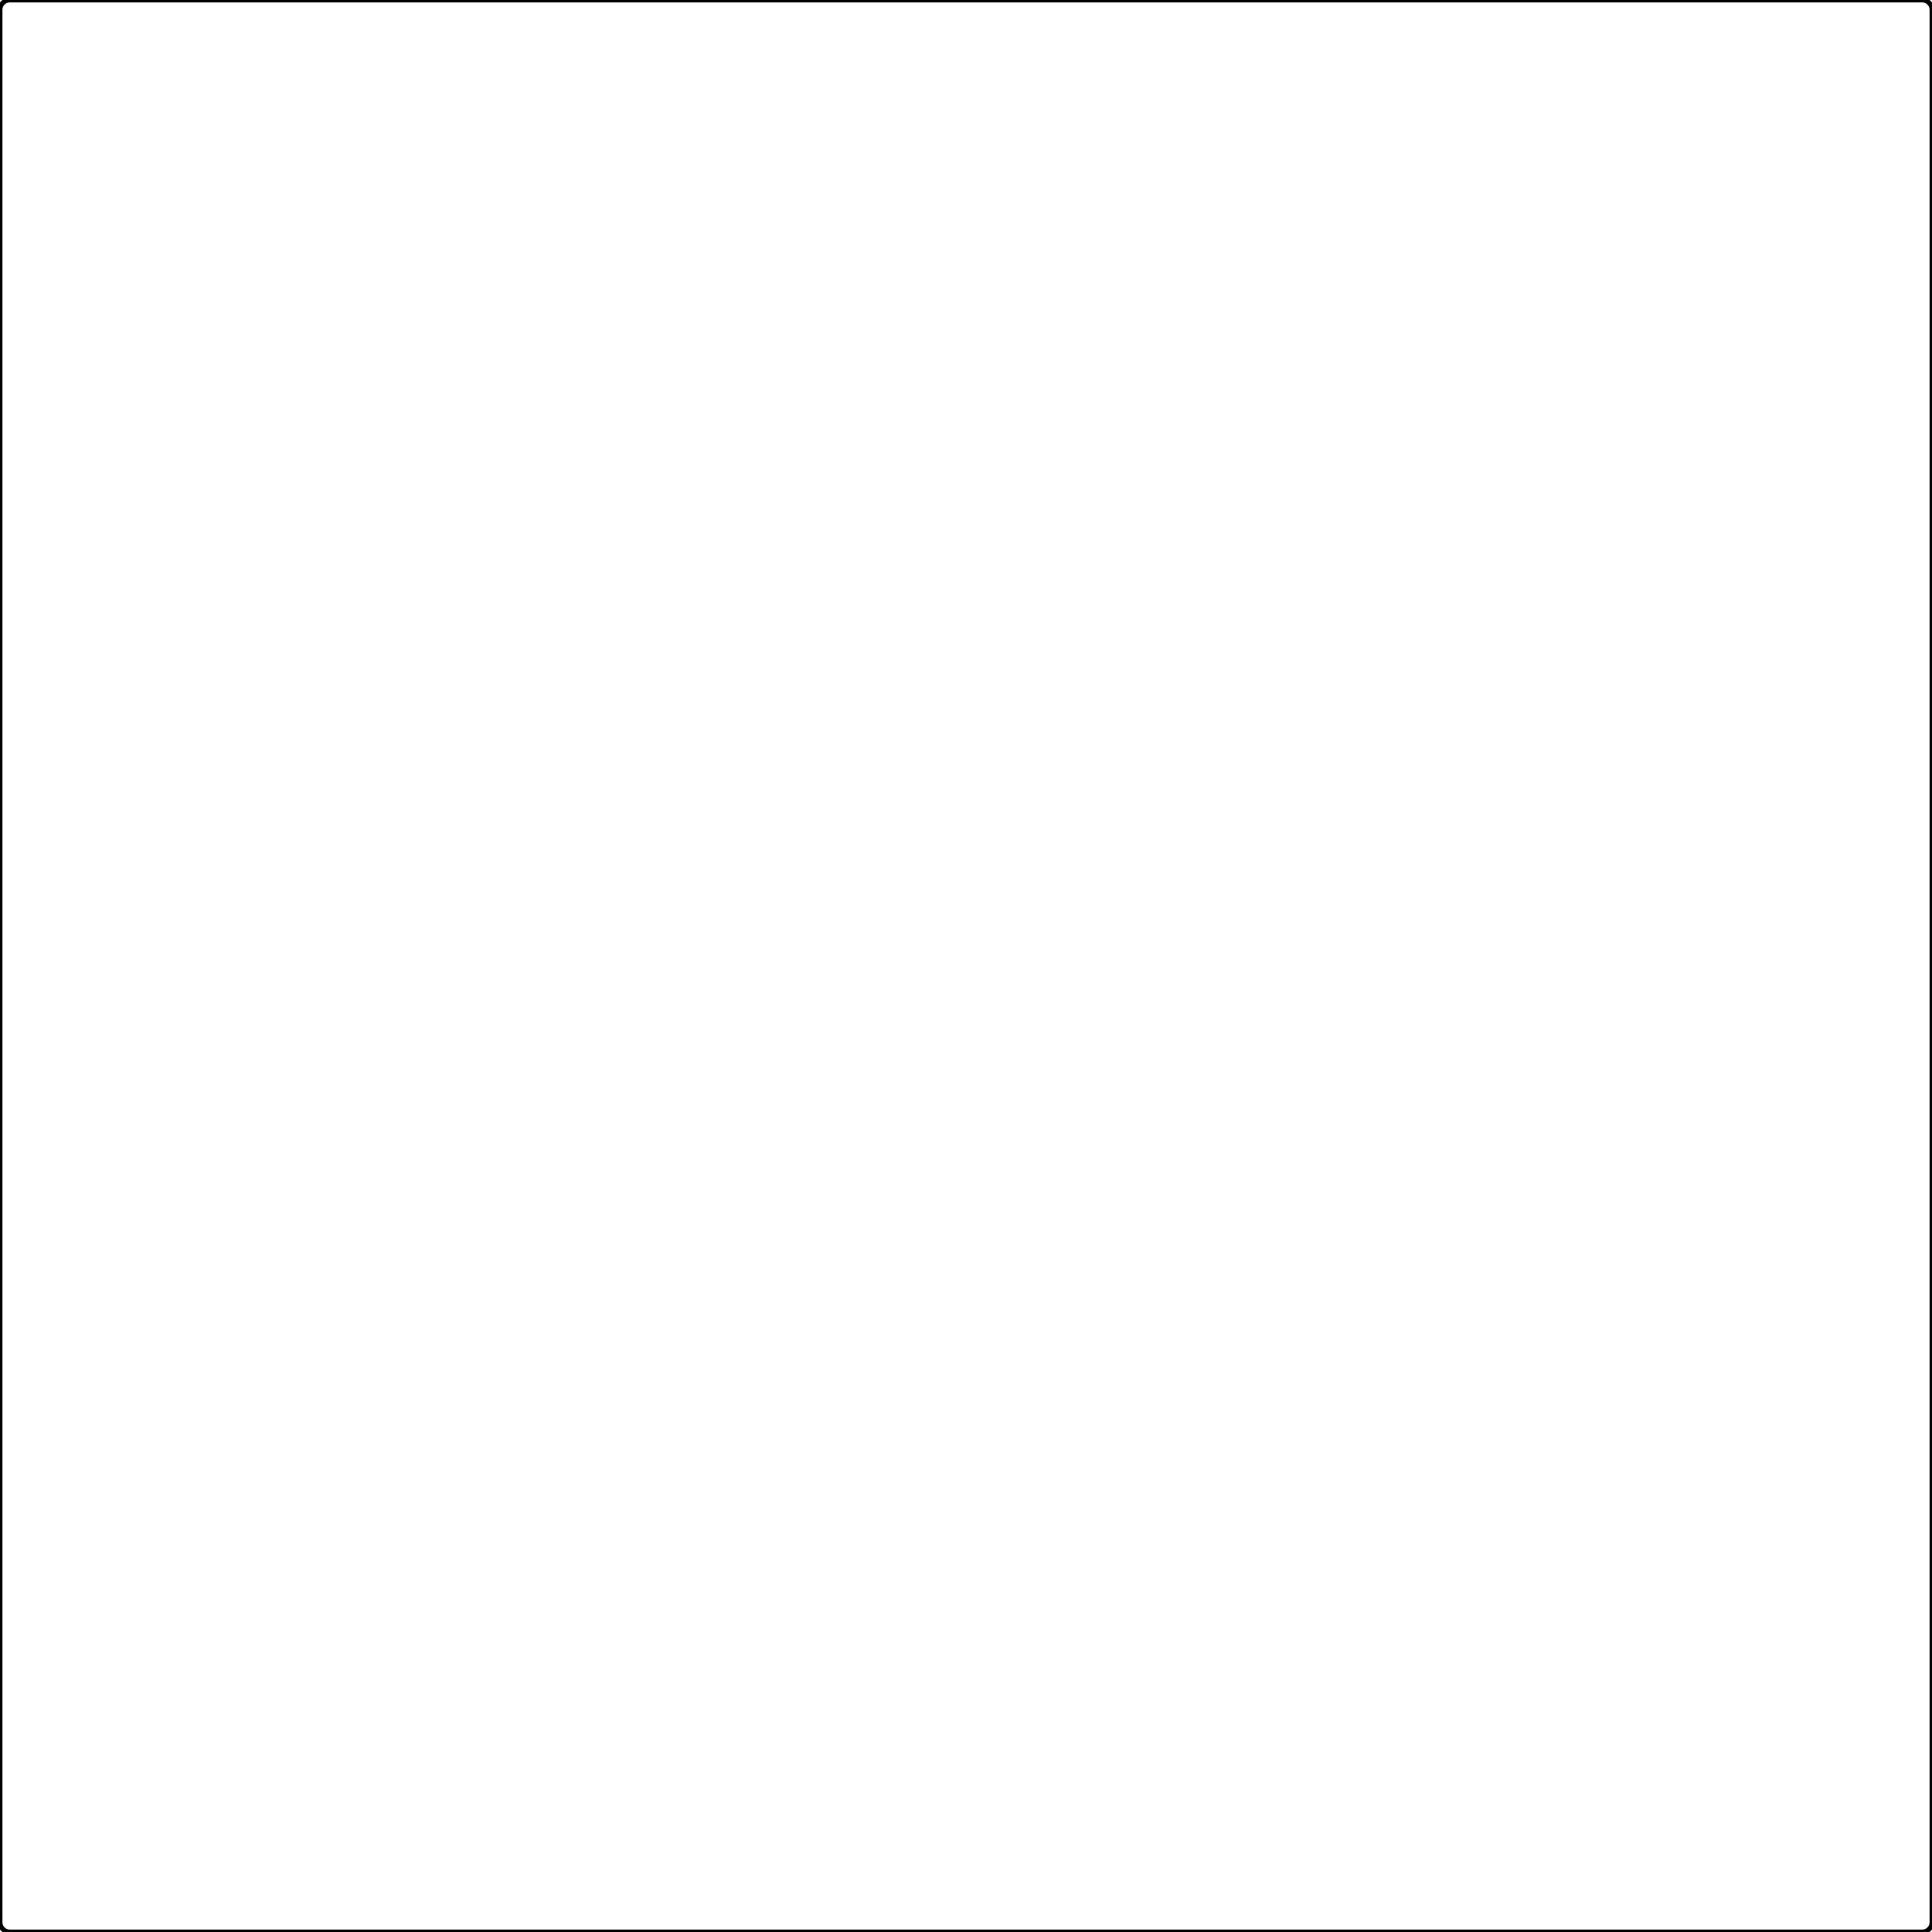
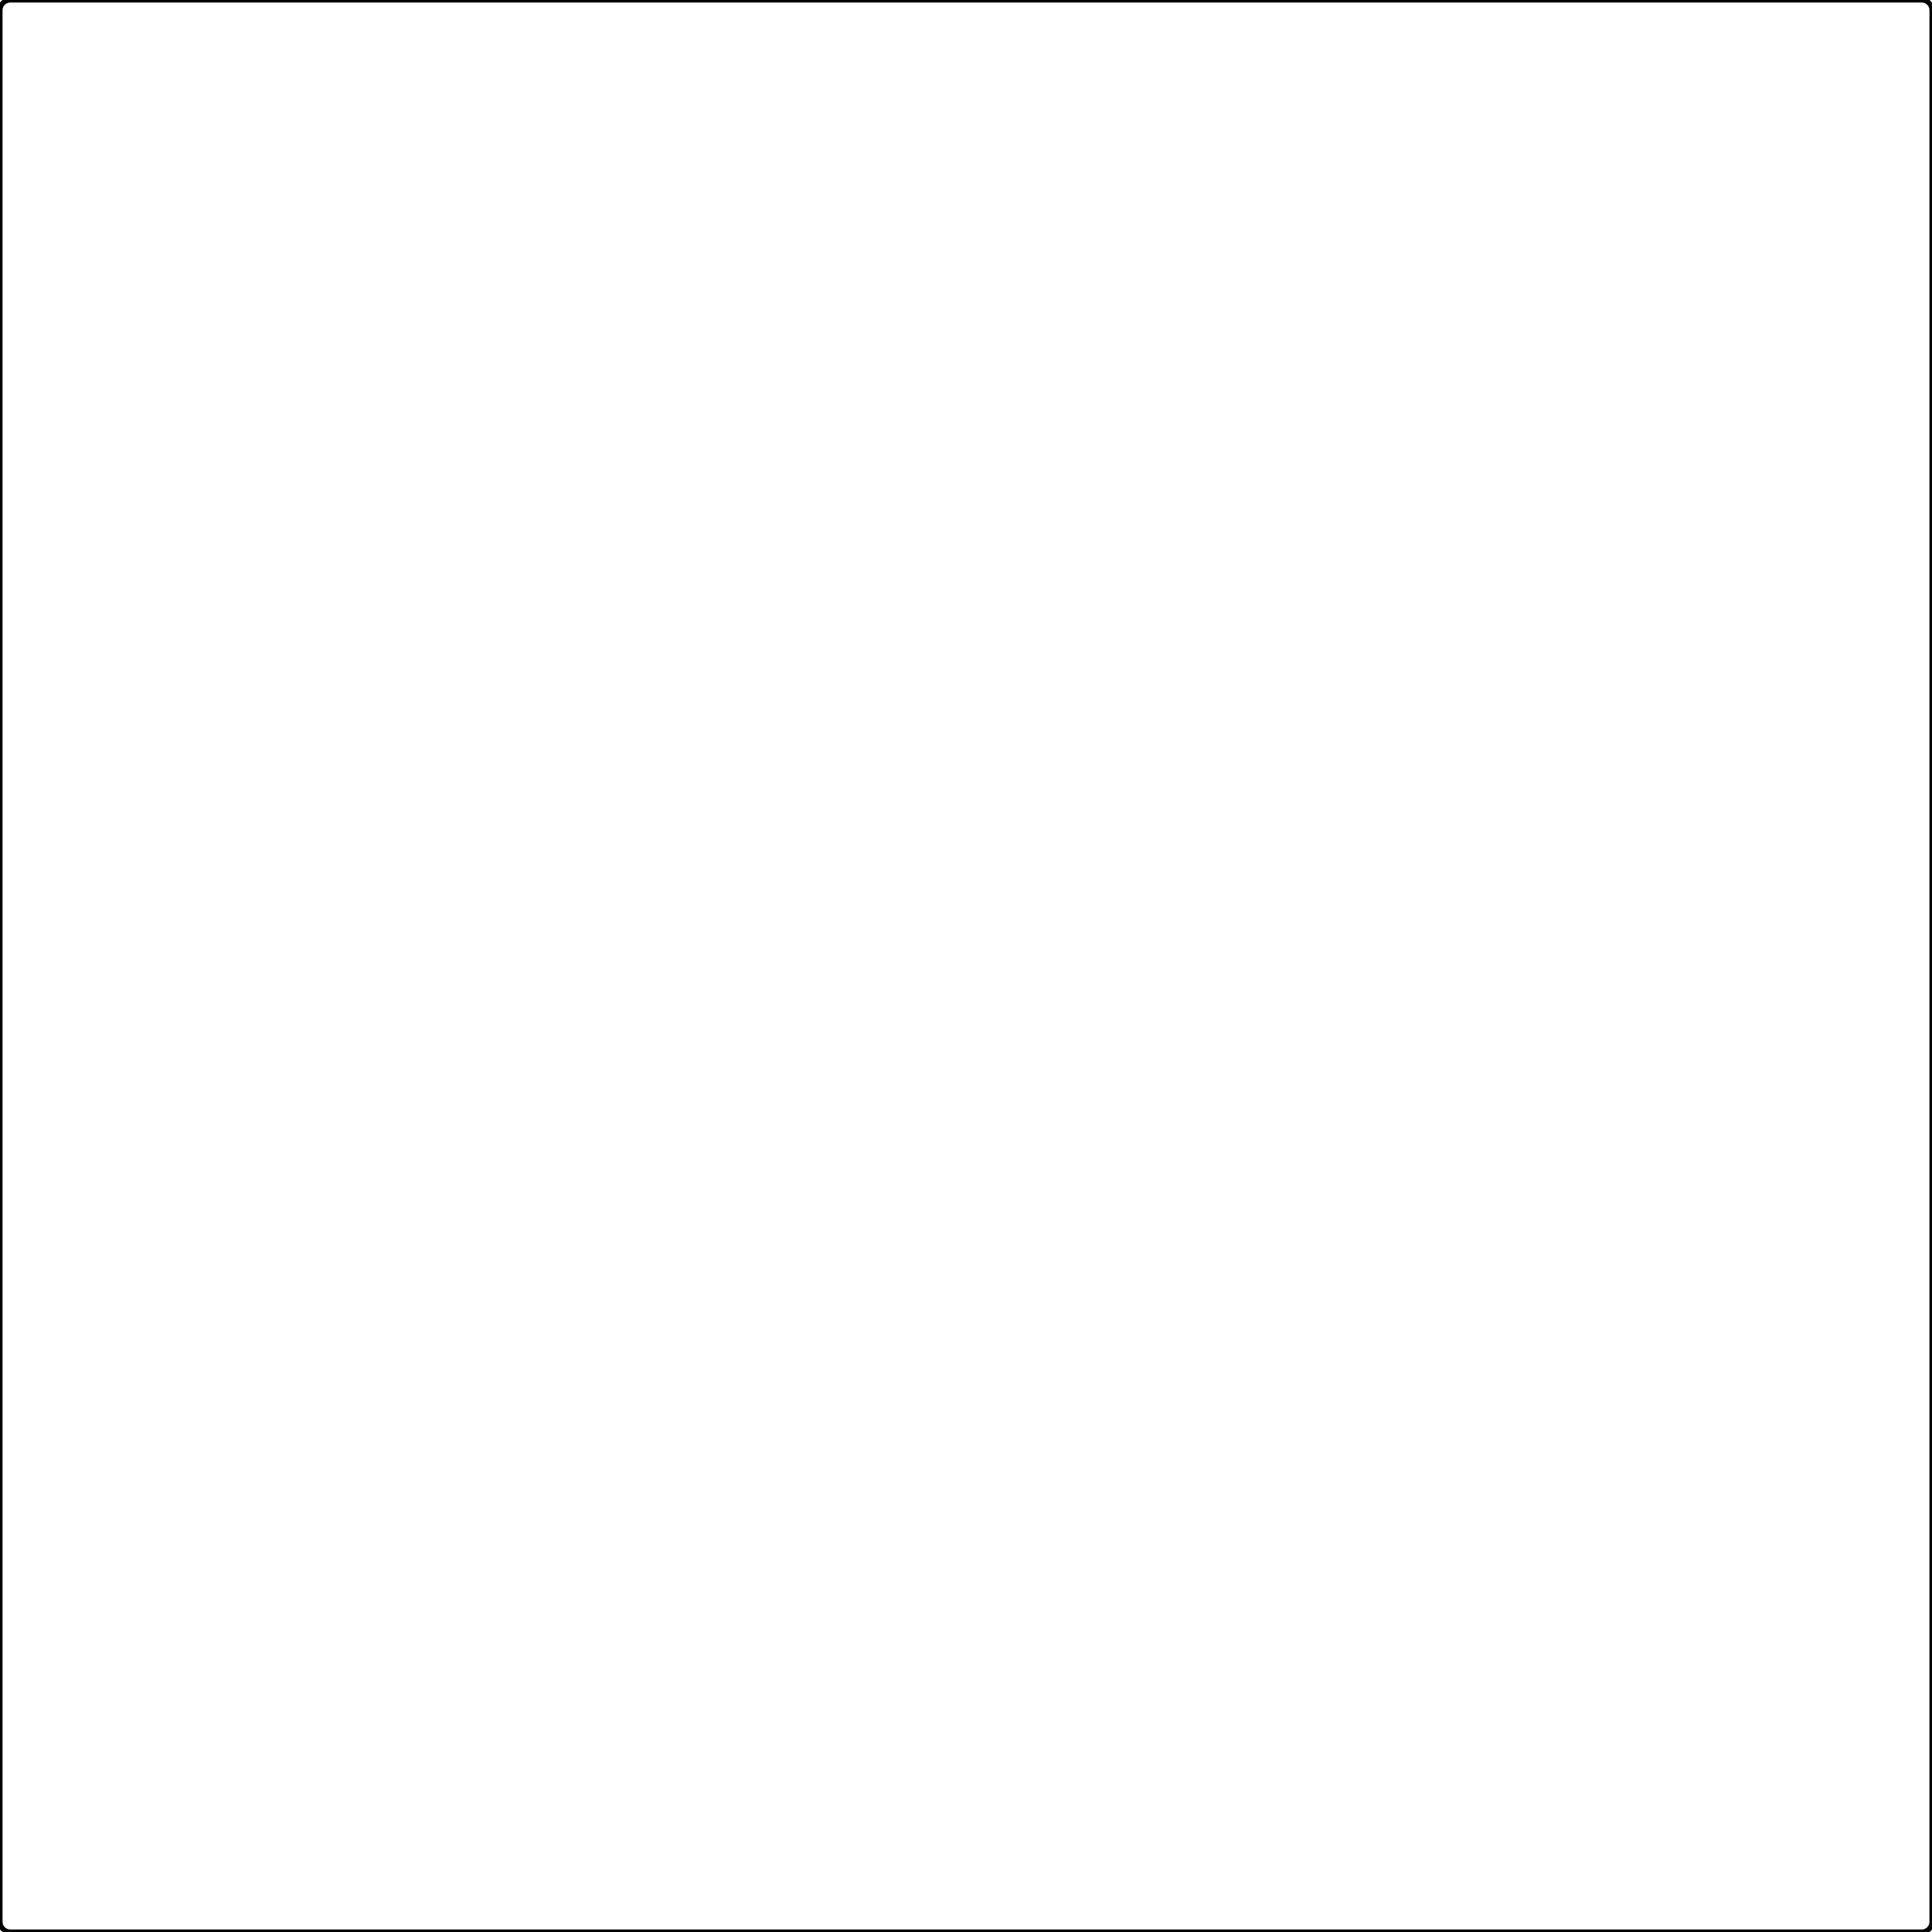
- <svg xmlns="http://www.w3.org/2000/svg" width="99.5mm" height="99.5mm" viewBox="0 0 99.5 99.5">
+ <svg xmlns="http://www.w3.org/2000/svg" width="95mm" height="95mm" viewBox="0 0 95 95">
  <g id="svgGroup" stroke-linecap="round" fill-rule="evenodd" font-size="9pt" stroke="#000" stroke-width="0.25mm" fill="none" style="stroke:#000;stroke-width:0.25mm;fill:none">
-     <path d="M 0.5 99.5 L 99 99.5 A 0.5 0.5 0 0 0 99.5 99 L 99.5 0.5 A 0.5 0.5 0 0 0 99 0 L 0.5 0 A 0.5 0.5 0 0 0 0 0.5 L 0 99 A 0.5 0.5 0 0 0 0.5 99.5 Z" vector-effect="non-scaling-stroke" />
+     <path d="M 0.5 95 L 94.5 95 A 0.5 0.5 0 0 0 95 94.5 L 95 0.5 A 0.5 0.5 0 0 0 94.5 0 L 0.5 0 A 0.5 0.5 0 0 0 0 0.5 L 0 94.5 A 0.5 0.5 0 0 0 0.5 95 Z" vector-effect="non-scaling-stroke" />
  </g>
</svg>
